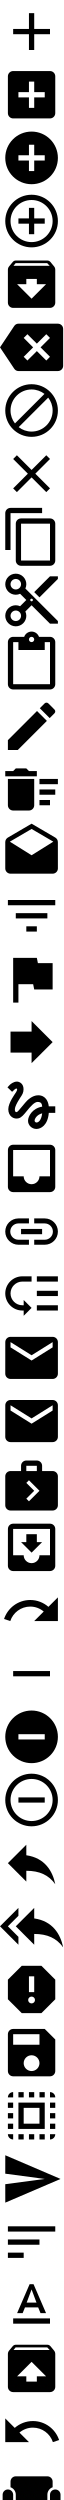
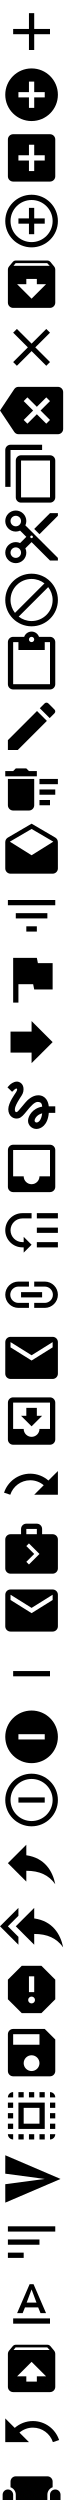
<svg xmlns="http://www.w3.org/2000/svg" xmlns:xlink="http://www.w3.org/1999/xlink">
  <defs />
  <symbol id="add" viewBox="0 0 48 48">
    <path d="M38 26H26v12h-4V26H10v-4h12V10h4v12h12v4z" />
  </symbol>
  <symbol id="add_box" viewBox="0 0 48 48">
    <path d="M38 6H10c-2.21 0-4 1.79-4 4v28c0 2.21 1.79 4 4 4h28c2.21 0 4-1.79 4-4V10c0-2.21-1.79-4-4-4zm-4 20h-8v8h-4v-8h-8v-4h8v-8h4v8h8v4z" />
  </symbol>
  <symbol id="add_circle" viewBox="0 0 48 48">
    <path d="M24 4C12.95 4 4 12.95 4 24s8.95 20 20 20 20-8.95 20-20S35.05 4 24 4zm10 22h-8v8h-4v-8h-8v-4h8v-8h4v8h8v4z" />
  </symbol>
  <symbol id="add_circle_outline" viewBox="0 0 48 48">
    <path d="M26 14h-4v8h-8v4h8v8h4v-8h8v-4h-8v-8zM24 4C12.95 4 4 12.95 4 24s8.95 20 20 20 20-8.95 20-20S35.05 4 24 4zm0 36c-8.82 0-16-7.18-16-16S15.18 8 24 8s16 7.18 16 16-7.18 16-16 16z" />
  </symbol>
  <symbol id="archive" viewBox="0 0 48 48">
    <path d="M41.09 10.45l-2.77-3.36C37.76 6.43 36.93 6 36 6H12c-.93 0-1.76.43-2.31 1.09l-2.77 3.36C6.34 11.15 6 12.03 6 13v25c0 2.21 1.79 4 4 4h28c2.21 0 4-1.79 4-4V13c0-.97-.34-1.85-.91-2.55zM24 35L13 24h7v-4h8v4h7L24 35zM10.25 10l1.63-2h24l1.87 2h-27.5z" />
  </symbol>
  <symbol id="backspace" viewBox="0 0 48 48">
    <path d="M44 6H14c-1.38 0-2.47.7-3.19 1.76L0 23.99l10.81 16.23C11.53 41.28 12.62 42 14 42h30c2.21 0 4-1.79 4-4V10c0-2.21-1.79-4-4-4zm-6 25.17L35.17 34 28 26.83 20.83 34 18 31.17 25.17 24 18 16.83 20.83 14 28 21.17 35.17 14 38 16.83 30.83 24 38 31.17z" />
  </symbol>
  <symbol id="block" viewBox="0 0 48 48">
    <path d="M24 4C12.95 4 4 12.95 4 24s8.95 20 20 20 20-8.95 20-20S35.05 4 24 4zM8 24c0-8.84 7.16-16 16-16 3.7 0 7.09 1.27 9.8 3.37L11.37 33.8C9.27 31.09 8 27.7 8 24zm16 16c-3.7 0-7.09-1.27-9.8-3.37L36.63 14.2C38.73 16.91 40 20.3 40 24c0 8.84-7.16 16-16 16z" />
  </symbol>
  <symbol id="clear" viewBox="0 0 48 48">
    <path d="M38 12.83L35.17 10 24 21.17 12.83 10 10 12.83 21.17 24 10 35.17 12.83 38 24 26.83 35.17 38 38 35.17 26.83 24z" />
  </symbol>
  <symbol id="content_copy" viewBox="0 0 48 48">
    <path d="M32 2H8C5.79 2 4 3.79 4 6v28h4V6h24V2zm6 8H16c-2.21 0-4 1.79-4 4v28c0 2.21 1.79 4 4 4h22c2.21 0 4-1.79 4-4V14c0-2.21-1.79-4-4-4zm0 32H16V14h22v28z" />
  </symbol>
  <symbol id="content_cut" viewBox="0 0 48 48">
    <path d="M19.28 15.28c.45-1 .72-2.11.72-3.28 0-4.42-3.58-8-8-8s-8 3.58-8 8 3.58 8 8 8c1.17 0 2.28-.27 3.28-.72L20 24l-4.72 4.72c-1-.45-2.11-.72-3.28-.72-4.42 0-8 3.58-8 8s3.58 8 8 8 8-3.58 8-8c0-1.17-.27-2.28-.72-3.28L24 28l14 14h6v-2L19.28 15.28zM12 16c-2.21 0-4-1.79-4-4s1.79-4 4-4 4 1.79 4 4-1.79 4-4 4zm0 24c-2.21 0-4-1.79-4-4s1.79-4 4-4 4 1.79 4 4-1.79 4-4 4zm12-15c-.55 0-1-.45-1-1s.45-1 1-1 1 .45 1 1-.45 1-1 1zM38 6L26 18l4 4L44 8V6z" />
  </symbol>
  <symbol id="content_paste" viewBox="0 0 48 48">
    <path d="M38 4h-8.37c-.82-2.32-3.02-4-5.63-4s-4.81 1.68-5.63 4H10C7.79 4 6 5.79 6 8v32c0 2.21 1.79 4 4 4h28c2.21 0 4-1.79 4-4V8c0-2.21-1.79-4-4-4zM24 4c1.1 0 2 .89 2 2s-.9 2-2 2-2-.89-2-2 .9-2 2-2zm14 36H10V8h4v6h20V8h4v32z" />
  </symbol>
  <symbol id="create" viewBox="0 0 48 48">
    <path d="M6 34.5V42h7.5l22.13-22.13-7.5-7.5L6 34.5zm35.41-20.41c.78-.78.78-2.05 0-2.83l-4.67-4.67c-.78-.78-2.05-.78-2.83 0l-3.66 3.66 7.5 7.5 3.66-3.66z" />
  </symbol>
  <symbol id="delete_sweep" viewBox="0 0 48 48">
    <path d="M30 32h8v4h-8zm0-16h14v4H30zm0 8h12v4H30zM6 36c0 2.2 1.8 4 4 4h12c2.2 0 4-1.8 4-4V16H6v20zm22-26h-6l-2-2h-8l-2 2H4v4h24z" />
  </symbol>
  <symbol id="drafts" viewBox="0 0 48 48">
    <path d="M43.98 16c0-1.44-.75-2.69-1.88-3.4L24 2 5.9 12.6C4.77 13.31 4 14.56 4 16v20c0 2.21 1.79 4 4 4h32c2.21 0 4-1.79 4-4l-.02-20zM24 26L7.48 15.67 24 6l16.52 9.67L24 26z" />
  </symbol>
  <symbol id="filter_list" viewBox="0 0 48 48">
    <path d="M20 36h8v-4h-8v4zM6 12v4h36v-4H6zm6 14h24v-4H12v4z" />
  </symbol>
  <symbol id="flag" viewBox="0 0 48 48">
    <path d="M28.8 12L28 8H10v34h4V28h11.2l.8 4h14V12z" />
  </symbol>
  <symbol id="forward" viewBox="0 0 48 48">
    <path d="M24 16V8l16 16-16 16v-8H8V16z" />
  </symbol>
  <symbol id="gesture" viewBox="0 0 48 48">
    <path d="M9.19 13.77c1.4-1.43 2.8-2.71 3.43-2.45.99.41-.02 2.08-.6 3.05-.5.84-5.72 7.77-5.72 12.62 0 2.56.95 4.68 2.69 5.96 1.5 1.11 3.47 1.45 5.28.92 2.14-.63 3.9-2.79 6.12-5.53 2.42-2.98 5.66-6.88 8.16-6.88 3.26 0 3.3 2.02 3.52 3.59-7.58 1.3-10.77 7.35-10.77 10.76S24.18 42 27.71 42c3.25 0 8.59-2.66 9.38-12.2H42v-5h-4.94c-.3-3.3-2.18-8.39-8.06-8.39-4.5 0-8.37 3.82-9.87 5.69-1.16 1.45-4.11 4.95-4.57 5.45-.51.59-1.35 1.68-2.23 1.68-.89 0-1.43-1.67-.73-3.85.7-2.19 2.8-5.72 3.7-7.03 1.57-2.28 2.59-3.85 2.59-6.56 0-4.4-3.28-5.78-5.02-5.78-2.64 0-4.94 2-5.45 2.51-.71.72-1.31 1.31-1.75 1.85l3.52 3.4zm18.58 23.34c-.62 0-1.47-.52-1.47-1.45 0-1.2 1.45-4.4 5.75-5.53-.62 5.39-2.88 6.98-4.28 6.98z" />
  </symbol>
  <symbol id="inbox" viewBox="0 0 48 48">
    <path d="M38 6H9.98c-2.21 0-3.96 1.79-3.96 4L6 38c0 2.21 1.77 4 3.98 4H38c2.21 0 4-1.79 4-4V10c0-2.21-1.79-4-4-4zm0 24h-8c0 3.31-2.69 6-6 6s-6-2.69-6-6H9.98V10H38v20z" />
  </symbol>
  <symbol id="link" viewBox="0 0 48 48">
    <path d="M7.8 24c0-3.42 2.78-6.2 6.2-6.2h8V14h-8C8.48 14 4 18.48 4 24s4.48 10 10 10h8v-3.8h-8c-3.42 0-6.2-2.78-6.2-6.2zm8.2 2h16v-4H16v4zm18-12h-8v3.8h8c3.42 0 6.2 2.78 6.2 6.2s-2.78 6.2-6.2 6.2h-8V34h8c5.52 0 10-4.48 10-10s-4.48-10-10-10z" />
  </symbol>
  <symbol id="low_priority" viewBox="0 0 48 48">
    <path d="M28 10h16v4H28zm0 11h16v4H28zm0 11h16v4H28zM4 23c0 7.17 5.83 13 13 13h1v4l6-6-6-6v4h-1c-4.96 0-9-4.04-9-9s4.04-9 9-9h7v-4h-7C9.83 10 4 15.83 4 23z" />
  </symbol>
  <symbol id="mail" viewBox="0 0 48 48">
    <path d="M40 8H8c-2.21 0-3.98 1.79-3.98 4L4 36c0 2.21 1.79 4 4 4h32c2.21 0 4-1.79 4-4V12c0-2.21-1.79-4-4-4zm0 8L24 26 8 16v-4l16 10 16-10v4z" />
  </symbol>
  <symbol id="markunread" viewBox="0 0 48 48">
    <path d="M40 8H8c-2.21 0-3.98 1.79-3.98 4L4 36c0 2.21 1.79 4 4 4h32c2.21 0 4-1.79 4-4V12c0-2.21-1.79-4-4-4zm0 8L24 26 8 16v-4l16 10 16-10v4z" />
  </symbol>
  <symbol id="move_to_inbox" viewBox="0 0 48 48">
    <path d="M38 6H9.98c-2.21 0-3.96 1.79-3.96 4L6 38c0 2.21 1.77 4 3.98 4H38c2.21 0 4-1.79 4-4V10c0-2.21-1.79-4-4-4zm0 24h-8c0 3.31-2.69 6-6 6s-6-2.69-6-6H9.98V10H38v20zm-6-10h-4v-6h-8v6h-4l8 8 8-8z" />
  </symbol>
  <symbol id="next_week" viewBox="0 0 48 48">
    <path fill="#010101" d="M40 14h-8v-4c0-1.1-.44-2.1-1.18-2.82C30.1 6.44 29.1 6 28 6h-8c-2.2 0-4 1.8-4 4v4H8c-2.2 0-4 1.8-4 4v22c0 2.2 1.8 4 4 4h32c2.2 0 4-1.8 4-4V18c0-2.2-1.8-4-4-4zm-20-4h8v4h-8v-4zm2 27l-2-2 6-6-6-6 2-2 8 8-8 8z" />
  </symbol>
  <symbol id="redo" viewBox="0 0 48 48">
    <path d="M36.79 21.2C33.11 17.97 28.29 16 23 16c-9.3 0-17.17 6.06-19.92 14.44L7.81 32c2.1-6.39 8.1-11 15.19-11 3.91 0 7.46 1.44 10.23 3.77L26 32h18V14l-7.21 7.2z" />
  </symbol>
  <symbol id="remove" viewBox="0 0 48 48">
    <path d="M38 26H10v-4h28v4z" />
  </symbol>
  <symbol id="remove_circle" viewBox="0 0 48 48">
    <path d="M24 4C12.95 4 4 12.95 4 24s8.95 20 20 20 20-8.95 20-20S35.05 4 24 4zm10 22H14v-4h20v4z" />
  </symbol>
  <symbol id="remove_circle_outline" viewBox="0 0 48 48">
    <path d="M14 22v4h20v-4H14zM24 4C12.95 4 4 12.95 4 24s8.95 20 20 20 20-8.95 20-20S35.05 4 24 4zm0 36c-8.82 0-16-7.18-16-16S15.18 8 24 8s16 7.18 16 16-7.18 16-16 16z" />
  </symbol>
  <symbol id="reply" viewBox="0 0 48 48">
    <path d="M20 18v-8L6 24l14 14v-8.2c10 0 17 3.2 22 10.2-2-10-8-20-22-22z" />
  </symbol>
  <symbol id="reply_all" viewBox="0 0 48 48">
    <path d="M14 16v-6L0 24l14 14v-6l-8-8 8-8zm12 2v-8L12 24l14 14v-8.2c10 0 17 3.2 22 10.2-2-10-8-20-22-22z" />
  </symbol>
  <symbol id="report" viewBox="0 0 48 48">
    <path d="M31.46 6H16.54L6 16.54v14.91L16.54 42h14.91L42 31.46V16.54L31.46 6zM24 34.6c-1.43 0-2.6-1.16-2.6-2.6 0-1.43 1.17-2.6 2.6-2.6 1.43 0 2.6 1.16 2.6 2.6 0 1.44-1.17 2.6-2.6 2.6zm2-8.6h-4V14h4v12z" />
  </symbol>
  <symbol id="save" viewBox="0 0 48 48">
    <path d="M34 6H10c-2.21 0-4 1.79-4 4v28c0 2.21 1.79 4 4 4h28c2.21 0 4-1.79 4-4V14l-8-8zM24 38c-3.31 0-6-2.69-6-6s2.69-6 6-6 6 2.69 6 6-2.69 6-6 6zm6-20H10v-8h20v8z" />
  </symbol>
  <symbol id="select_all" viewBox="0 0 48 48">
    <path d="M6 10h4V6c-2.21 0-4 1.79-4 4zm0 16h4v-4H6v4zm8 16h4v-4h-4v4zM6 18h4v-4H6v4zM26 6h-4v4h4V6zm12 0v4h4c0-2.21-1.79-4-4-4zM10 42v-4H6c0 2.21 1.79 4 4 4zm-4-8h4v-4H6v4zM18 6h-4v4h4V6zm4 36h4v-4h-4v4zm16-16h4v-4h-4v4zm0 16c2.21 0 4-1.79 4-4h-4v4zm0-24h4v-4h-4v4zm0 16h4v-4h-4v4zm-8 8h4v-4h-4v4zm0-32h4V6h-4v4zM14 34h20V14H14v20zm4-16h12v12H18V18z" />
  </symbol>
  <symbol id="send" viewBox="0 0 48 48">
    <path d="M4.02 42L46 24 4.02 6 4 20l30 4-30 4z" />
  </symbol>
  <symbol id="sort" viewBox="0 0 48 48">
    <path d="M6 36h12v-4H6v4zm0-24v4h36v-4H6zm0 14h24v-4H6v4z" />
  </symbol>
  <symbol id="text_format" viewBox="0 0 48 48">
    <path d="M10 34v4h28v-4H10zm9-8.4h10l1.8 4.4H35L25.5 8h-3L13 30h4.2l1.8-4.4zm5-13.64L27.74 22h-7.48L24 11.96z" />
  </symbol>
  <symbol id="unarchive" viewBox="0 0 48 48">
    <path d="M41.09 10.45l-2.77-3.36C37.76 6.43 36.93 6 36 6H12c-.93 0-1.76.43-2.31 1.09l-2.77 3.36C6.34 11.15 6 12.03 6 13v25c0 2.21 1.79 4 4 4h28c2.21 0 4-1.79 4-4V13c0-.97-.34-1.85-.91-2.55zM24 19l11 11h-7v4h-8v-4h-7l11-11zm-13.75-9l1.63-2h24l1.87 2h-27.5z" />
  </symbol>
  <symbol id="undo" viewBox="0 0 48 48">
    <path d="M25 16c-5.29 0-10.11 1.97-13.8 5.2L4 14v18h18l-7.23-7.23C17.54 22.44 21.09 21 25 21c7.09 0 13.09 4.61 15.19 11l4.73-1.56C42.17 22.06 34.3 16 25 16z" />
  </symbol>
  <symbol id="weekend" viewBox="0 0 48 48">
    <path d="M42 20c-2.21 0-4 1.79-4 4v6H10v-6c0-2.21-1.79-4-4-4s-4 1.79-4 4v10c0 2.2 1.8 4 4 4h36c2.2 0 4-1.8 4-4V24c0-2.21-1.79-4-4-4zm-6-10H12c-2.2 0-4 1.8-4 4v4.31c2.32.83 4 3.03 4 5.63V28h24v-4.06c0-2.6 1.68-4.8 4-5.63V14c0-2.2-1.8-4-4-4z" fill="#010101" />
  </symbol>
  <view id="add-view" viewBox="0 0 48 48" />
-   <view id="add_box-view" viewBox="0 48 48 48" />
-   <view id="add_circle-view" viewBox="0 96 48 48" />
+   <view id="add_box-view" viewBox="0 96 48 48" />
+   <view id="add_circle-view" viewBox="0 48 48 48" />
  <view id="add_circle_outline-view" viewBox="0 144 48 48" />
  <view id="archive-view" viewBox="0 192 48 48" />
-   <view id="backspace-view" viewBox="0 240 48 48" />
-   <view id="block-view" viewBox="0 288 48 48" />
-   <view id="clear-view" viewBox="0 336 48 48" />
-   <view id="content_copy-view" viewBox="0 384 48 48" />
-   <view id="content_cut-view" viewBox="0 432 48 48" />
+   <view id="backspace-view" viewBox="0 288 48 48" />
+   <view id="block-view" viewBox="0 432 48 48" />
+   <view id="clear-view" viewBox="0 240 48 48" />
+   <view id="content_copy-view" viewBox="0 336 48 48" />
+   <view id="content_cut-view" viewBox="0 384 48 48" />
  <view id="content_paste-view" viewBox="0 480 48 48" />
  <view id="create-view" viewBox="0 528 48 48" />
  <view id="delete_sweep-view" viewBox="0 576 48 48" />
  <view id="drafts-view" viewBox="0 624 48 48" />
  <view id="filter_list-view" viewBox="0 672 48 48" />
  <view id="flag-view" viewBox="0 720 48 48" />
  <view id="forward-view" viewBox="0 768 48 48" />
  <view id="gesture-view" viewBox="0 816 48 48" />
  <view id="inbox-view" viewBox="0 864 48 48" />
-   <view id="link-view" viewBox="0 912 48 48" />
-   <view id="low_priority-view" viewBox="0 960 48 48" />
-   <view id="mail-view" viewBox="0 1008 48 48" />
-   <view id="markunread-view" viewBox="0 1056 48 48" />
-   <view id="move_to_inbox-view" viewBox="0 1152 48 48" />
-   <view id="next_week-view" viewBox="0 1104 48 48" />
-   <view id="redo-view" viewBox="0 1200 48 48" />
+   <view id="link-view" viewBox="0 960 48 48" />
+   <view id="low_priority-view" viewBox="0 912 48 48" />
+   <view id="mail-view" viewBox="0 1200 48 48" />
+   <view id="markunread-view" viewBox="0 1008 48 48" />
+   <view id="move_to_inbox-view" viewBox="0 1056 48 48" />
+   <view id="next_week-view" viewBox="0 1152 48 48" />
+   <view id="redo-view" viewBox="0 1104 48 48" />
  <view id="remove-view" viewBox="0 1248 48 48" />
  <view id="remove_circle-view" viewBox="0 1296 48 48" />
  <view id="remove_circle_outline-view" viewBox="0 1344 48 48" />
  <view id="reply-view" viewBox="0 1392 48 48" />
  <view id="reply_all-view" viewBox="0 1440 48 48" />
  <view id="report-view" viewBox="0 1488 48 48" />
  <view id="save-view" viewBox="0 1536 48 48" />
  <view id="select_all-view" viewBox="0 1584 48 48" />
  <view id="send-view" viewBox="0 1632 48 48" />
  <view id="sort-view" viewBox="0 1680 48 48" />
  <view id="text_format-view" viewBox="0 1728 48 48" />
  <view id="unarchive-view" viewBox="0 1776 48 48" />
  <view id="undo-view" viewBox="0 1824 48 48" />
  <view id="weekend-view" viewBox="0 1872 48 48" />
  <use xlink:href="#add" width="48" height="48" x="0" y="0" />
-   <use xlink:href="#add_box" width="48" height="48" x="0" y="48" />
-   <use xlink:href="#add_circle" width="48" height="48" x="0" y="96" />
+   <use xlink:href="#add_box" width="48" height="48" x="0" y="96" />
+   <use xlink:href="#add_circle" width="48" height="48" x="0" y="48" />
  <use xlink:href="#add_circle_outline" width="48" height="48" x="0" y="144" />
  <use xlink:href="#archive" width="48" height="48" x="0" y="192" />
-   <use xlink:href="#backspace" width="48" height="48" x="0" y="240" />
-   <use xlink:href="#block" width="48" height="48" x="0" y="288" />
-   <use xlink:href="#clear" width="48" height="48" x="0" y="336" />
-   <use xlink:href="#content_copy" width="48" height="48" x="0" y="384" />
-   <use xlink:href="#content_cut" width="48" height="48" x="0" y="432" />
+   <use xlink:href="#backspace" width="48" height="48" x="0" y="288" />
+   <use xlink:href="#block" width="48" height="48" x="0" y="432" />
+   <use xlink:href="#clear" width="48" height="48" x="0" y="240" />
+   <use xlink:href="#content_copy" width="48" height="48" x="0" y="336" />
+   <use xlink:href="#content_cut" width="48" height="48" x="0" y="384" />
  <use xlink:href="#content_paste" width="48" height="48" x="0" y="480" />
  <use xlink:href="#create" width="48" height="48" x="0" y="528" />
  <use xlink:href="#delete_sweep" width="48" height="48" x="0" y="576" />
  <use xlink:href="#drafts" width="48" height="48" x="0" y="624" />
  <use xlink:href="#filter_list" width="48" height="48" x="0" y="672" />
  <use xlink:href="#flag" width="48" height="48" x="0" y="720" />
  <use xlink:href="#forward" width="48" height="48" x="0" y="768" />
  <use xlink:href="#gesture" width="48" height="48" x="0" y="816" />
  <use xlink:href="#inbox" width="48" height="48" x="0" y="864" />
-   <use xlink:href="#link" width="48" height="48" x="0" y="912" />
-   <use xlink:href="#low_priority" width="48" height="48" x="0" y="960" />
-   <use xlink:href="#mail" width="48" height="48" x="0" y="1008" />
-   <use xlink:href="#markunread" width="48" height="48" x="0" y="1056" />
-   <use xlink:href="#move_to_inbox" width="48" height="48" x="0" y="1152" />
-   <use xlink:href="#next_week" width="48" height="48" x="0" y="1104" />
-   <use xlink:href="#redo" width="48" height="48" x="0" y="1200" />
+   <use xlink:href="#link" width="48" height="48" x="0" y="960" />
+   <use xlink:href="#low_priority" width="48" height="48" x="0" y="912" />
+   <use xlink:href="#mail" width="48" height="48" x="0" y="1200" />
+   <use xlink:href="#markunread" width="48" height="48" x="0" y="1008" />
+   <use xlink:href="#move_to_inbox" width="48" height="48" x="0" y="1056" />
+   <use xlink:href="#next_week" width="48" height="48" x="0" y="1152" />
+   <use xlink:href="#redo" width="48" height="48" x="0" y="1104" />
  <use xlink:href="#remove" width="48" height="48" x="0" y="1248" />
  <use xlink:href="#remove_circle" width="48" height="48" x="0" y="1296" />
  <use xlink:href="#remove_circle_outline" width="48" height="48" x="0" y="1344" />
  <use xlink:href="#reply" width="48" height="48" x="0" y="1392" />
  <use xlink:href="#reply_all" width="48" height="48" x="0" y="1440" />
  <use xlink:href="#report" width="48" height="48" x="0" y="1488" />
  <use xlink:href="#save" width="48" height="48" x="0" y="1536" />
  <use xlink:href="#select_all" width="48" height="48" x="0" y="1584" />
  <use xlink:href="#send" width="48" height="48" x="0" y="1632" />
  <use xlink:href="#sort" width="48" height="48" x="0" y="1680" />
  <use xlink:href="#text_format" width="48" height="48" x="0" y="1728" />
  <use xlink:href="#unarchive" width="48" height="48" x="0" y="1776" />
  <use xlink:href="#undo" width="48" height="48" x="0" y="1824" />
  <use xlink:href="#weekend" width="48" height="48" x="0" y="1872" />
</svg>
